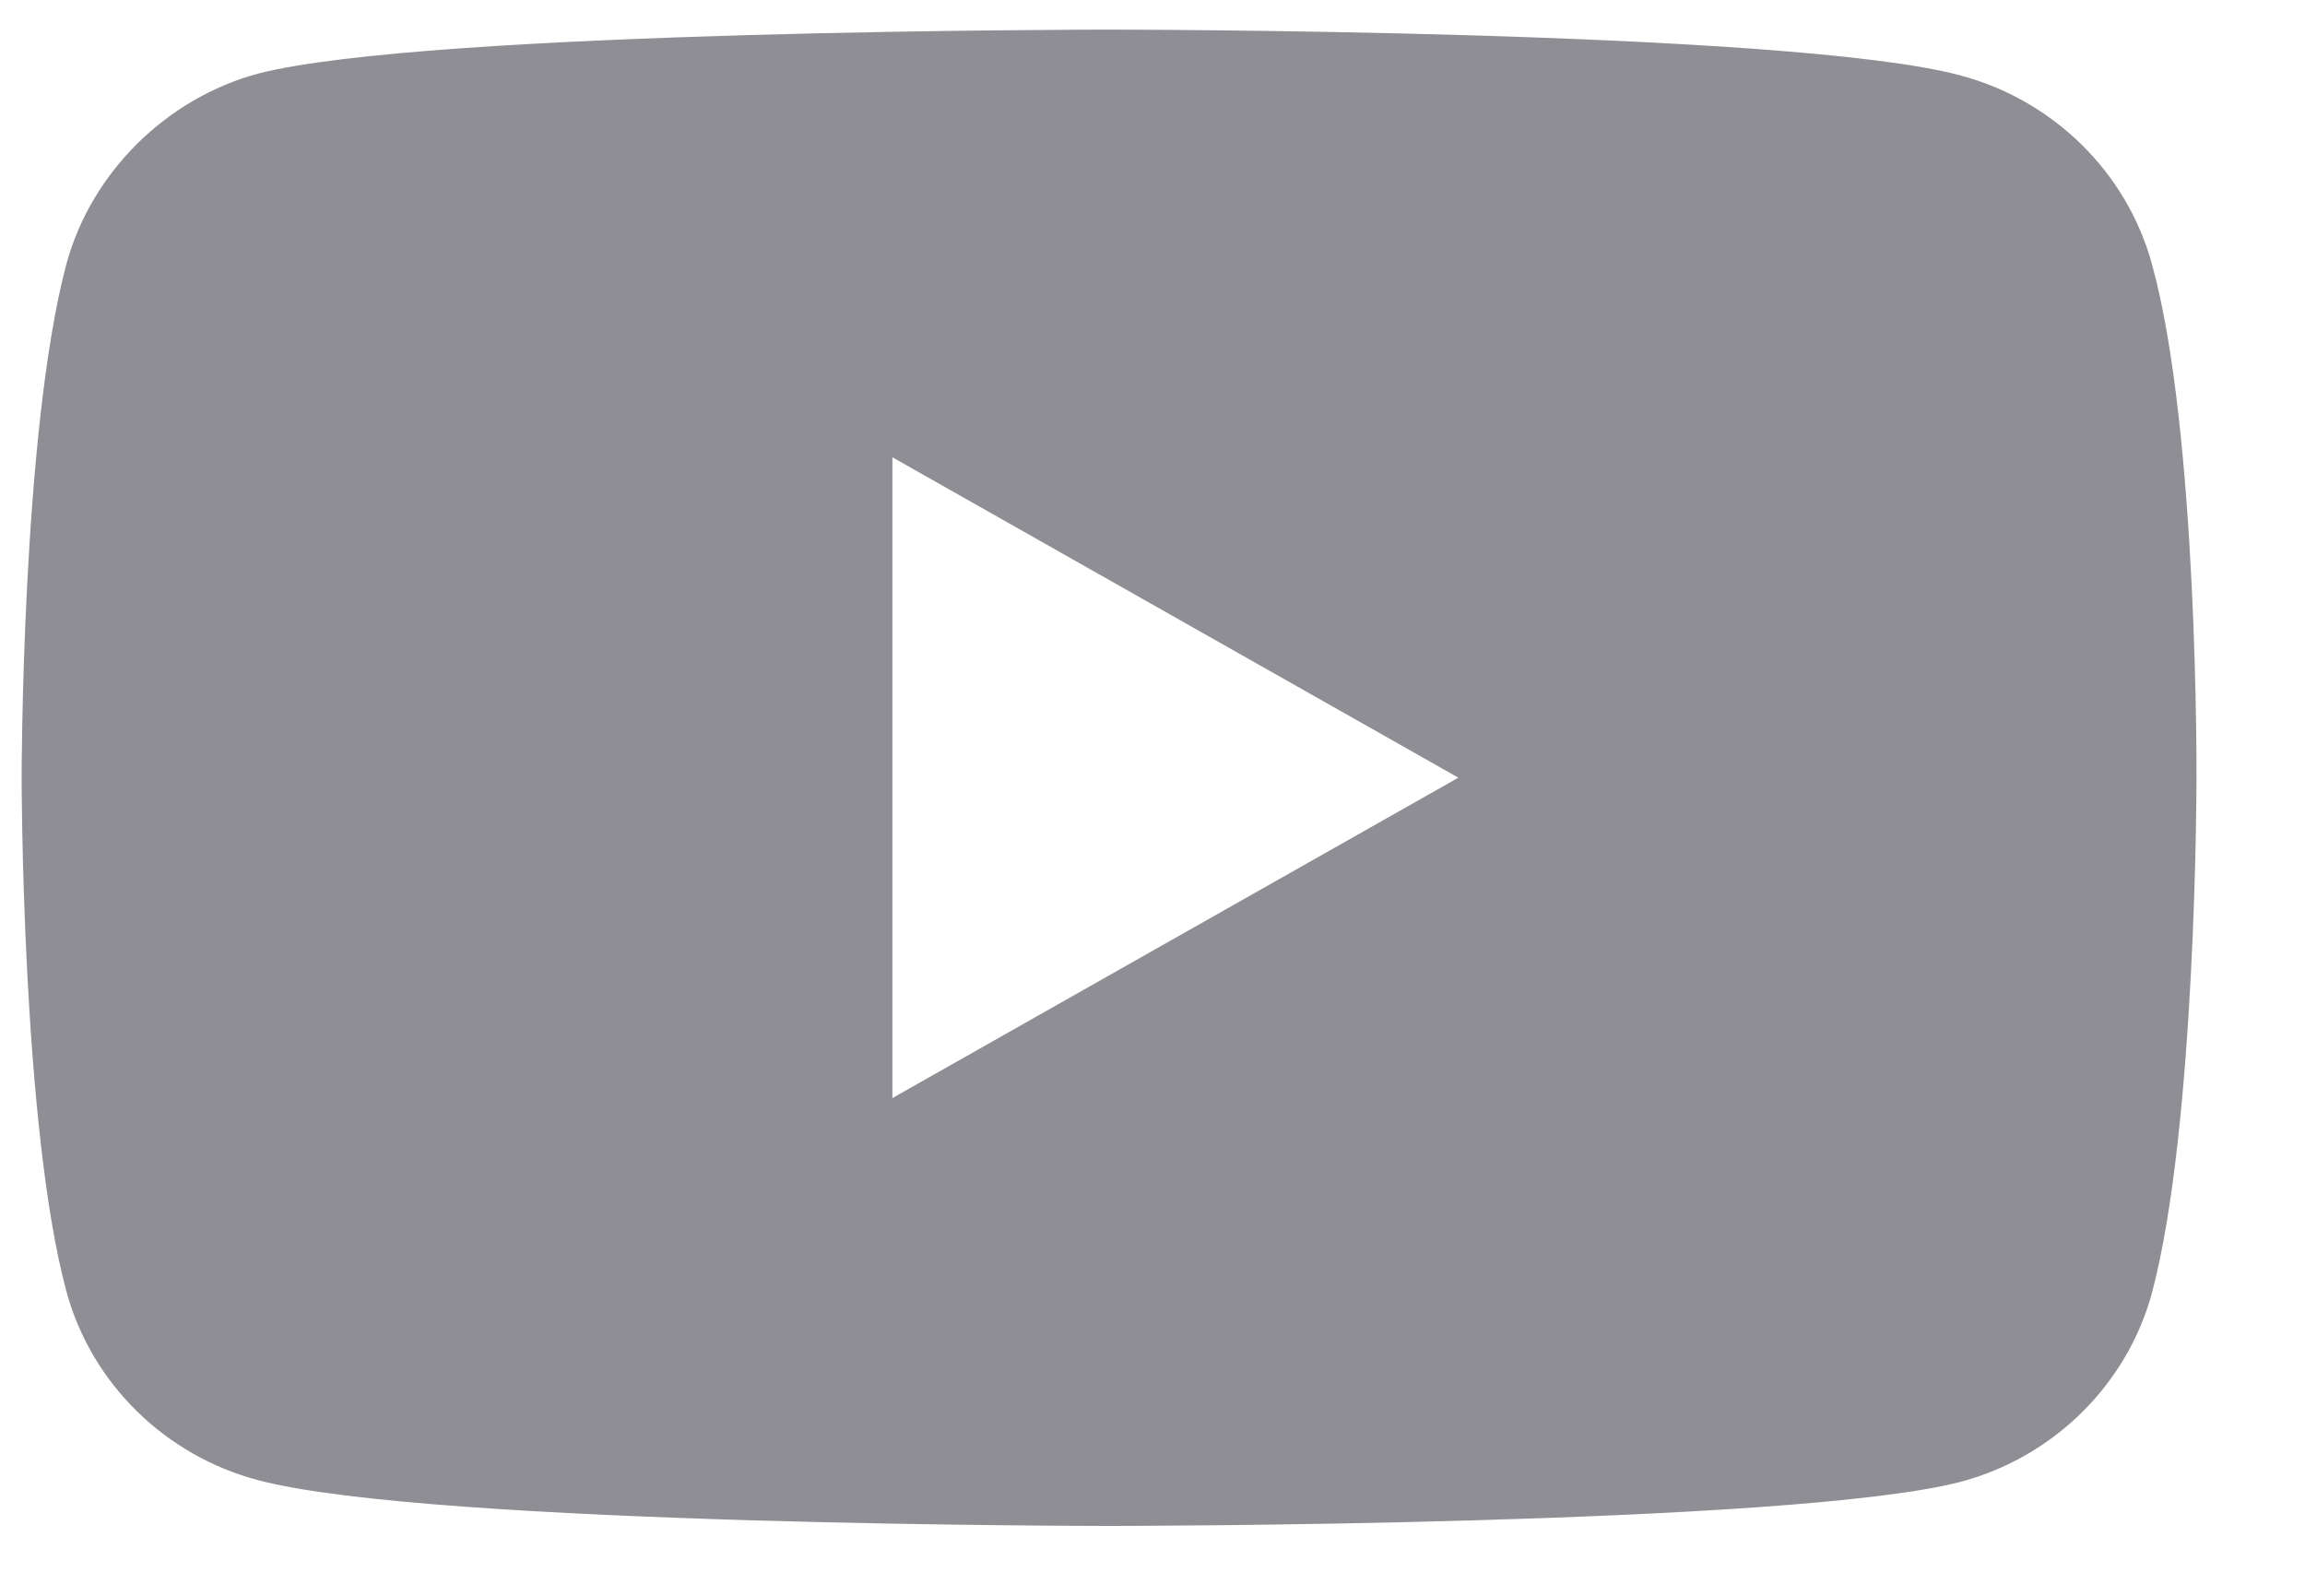
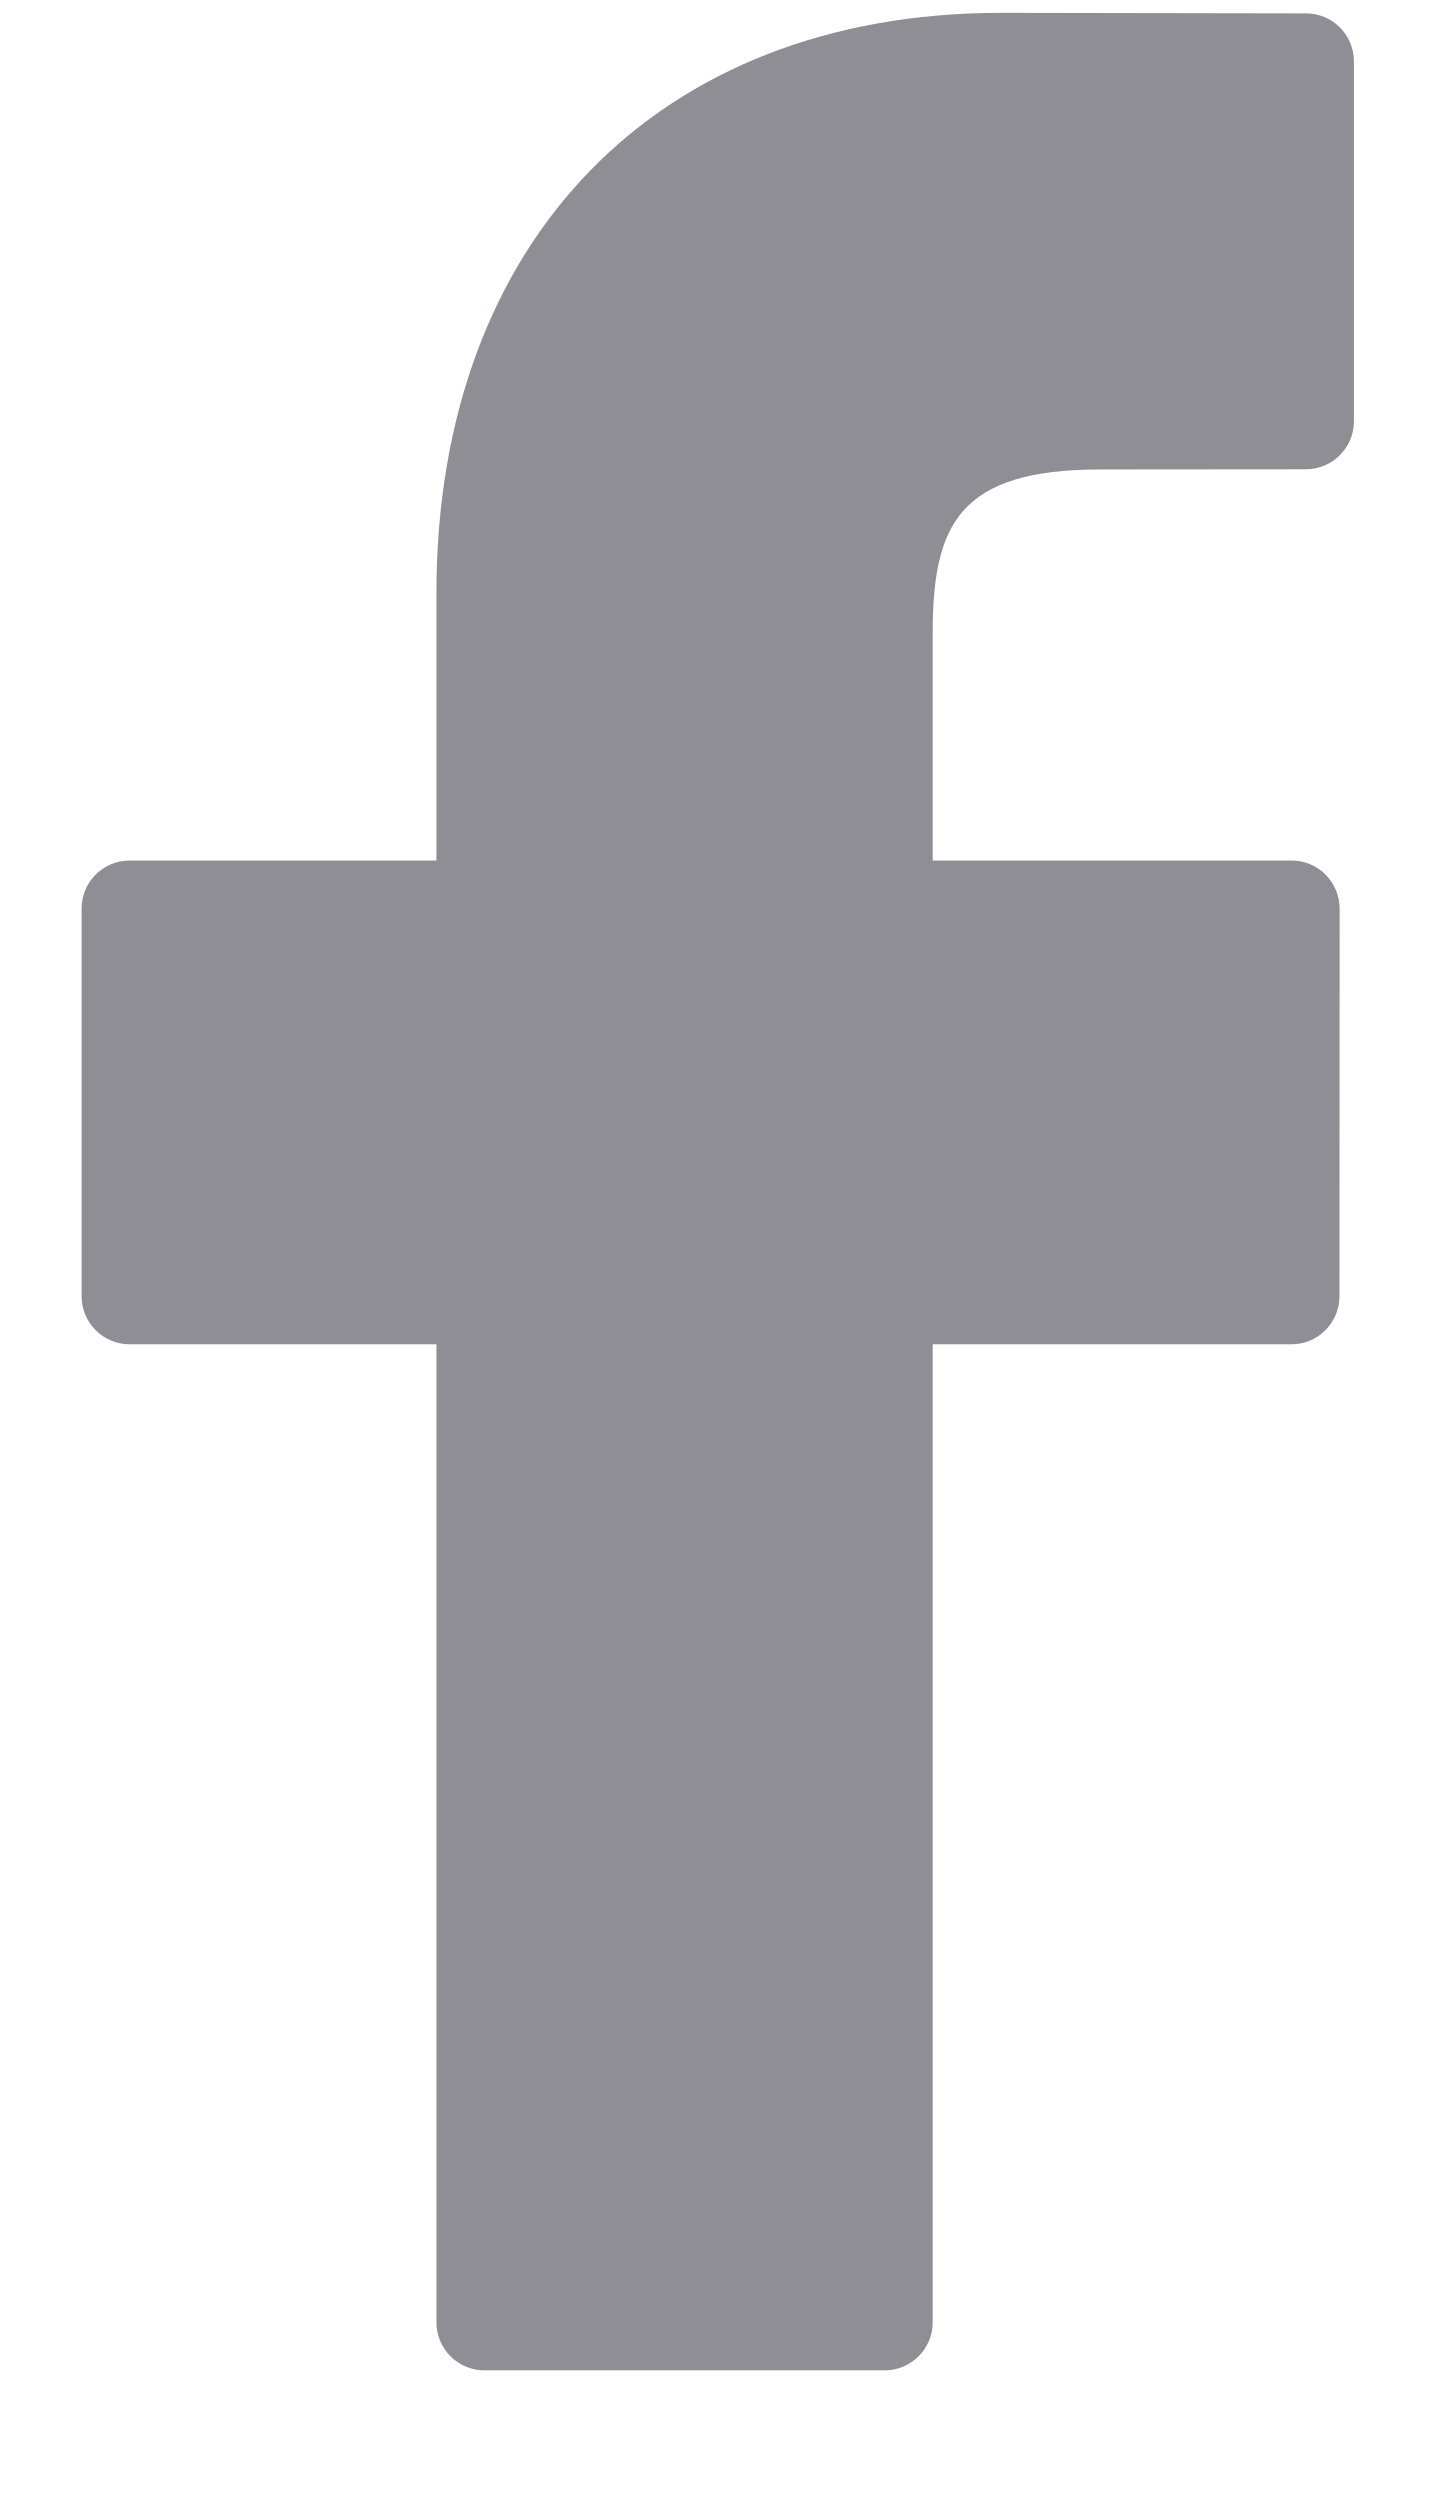
- <svg xmlns="http://www.w3.org/2000/svg" width="13" height="9" viewBox="0 0 13 9" fill="none">
-   <path d="M12.136 1.487C11.994 0.971 11.58 0.564 11.055 0.425C10.095 0.167 6.255 0.167 6.255 0.167C6.255 0.167 2.416 0.167 1.456 0.415C0.94 0.554 0.516 0.971 0.375 1.487C0.122 2.43 0.122 4.386 0.122 4.386C0.122 4.386 0.122 6.352 0.375 7.285C0.516 7.802 0.93 8.209 1.456 8.348C2.426 8.606 6.255 8.606 6.255 8.606C6.255 8.606 10.095 8.606 11.055 8.358C11.58 8.219 11.994 7.812 12.136 7.295C12.388 6.352 12.388 4.396 12.388 4.396C12.388 4.396 12.399 2.43 12.136 1.487ZM5.033 6.193V2.579L8.225 4.386L5.033 6.193Z" fill="#8F8E94" />
+ <svg xmlns="http://www.w3.org/2000/svg" width="8" height="14" viewBox="0 0 8 14" fill="none">
+   <path d="M7.313 0.075L5.604 0.072C3.685 0.072 2.444 1.347 2.444 3.321V4.819H0.726C0.577 4.819 0.457 4.939 0.457 5.088V7.259C0.457 7.407 0.577 7.528 0.726 7.528H2.444V13.005C2.444 13.153 2.564 13.274 2.712 13.274H4.954C5.103 13.274 5.223 13.153 5.223 13.005V7.528H7.232C7.381 7.528 7.501 7.407 7.501 7.259L7.502 5.088C7.502 5.017 7.473 4.948 7.423 4.898C7.373 4.847 7.304 4.819 7.233 4.819H5.223V3.549C5.223 2.939 5.368 2.629 6.162 2.629L7.313 2.628C7.461 2.628 7.582 2.508 7.582 2.359V0.344C7.582 0.195 7.462 0.075 7.313 0.075Z" fill="#8F8E94" />
</svg>
